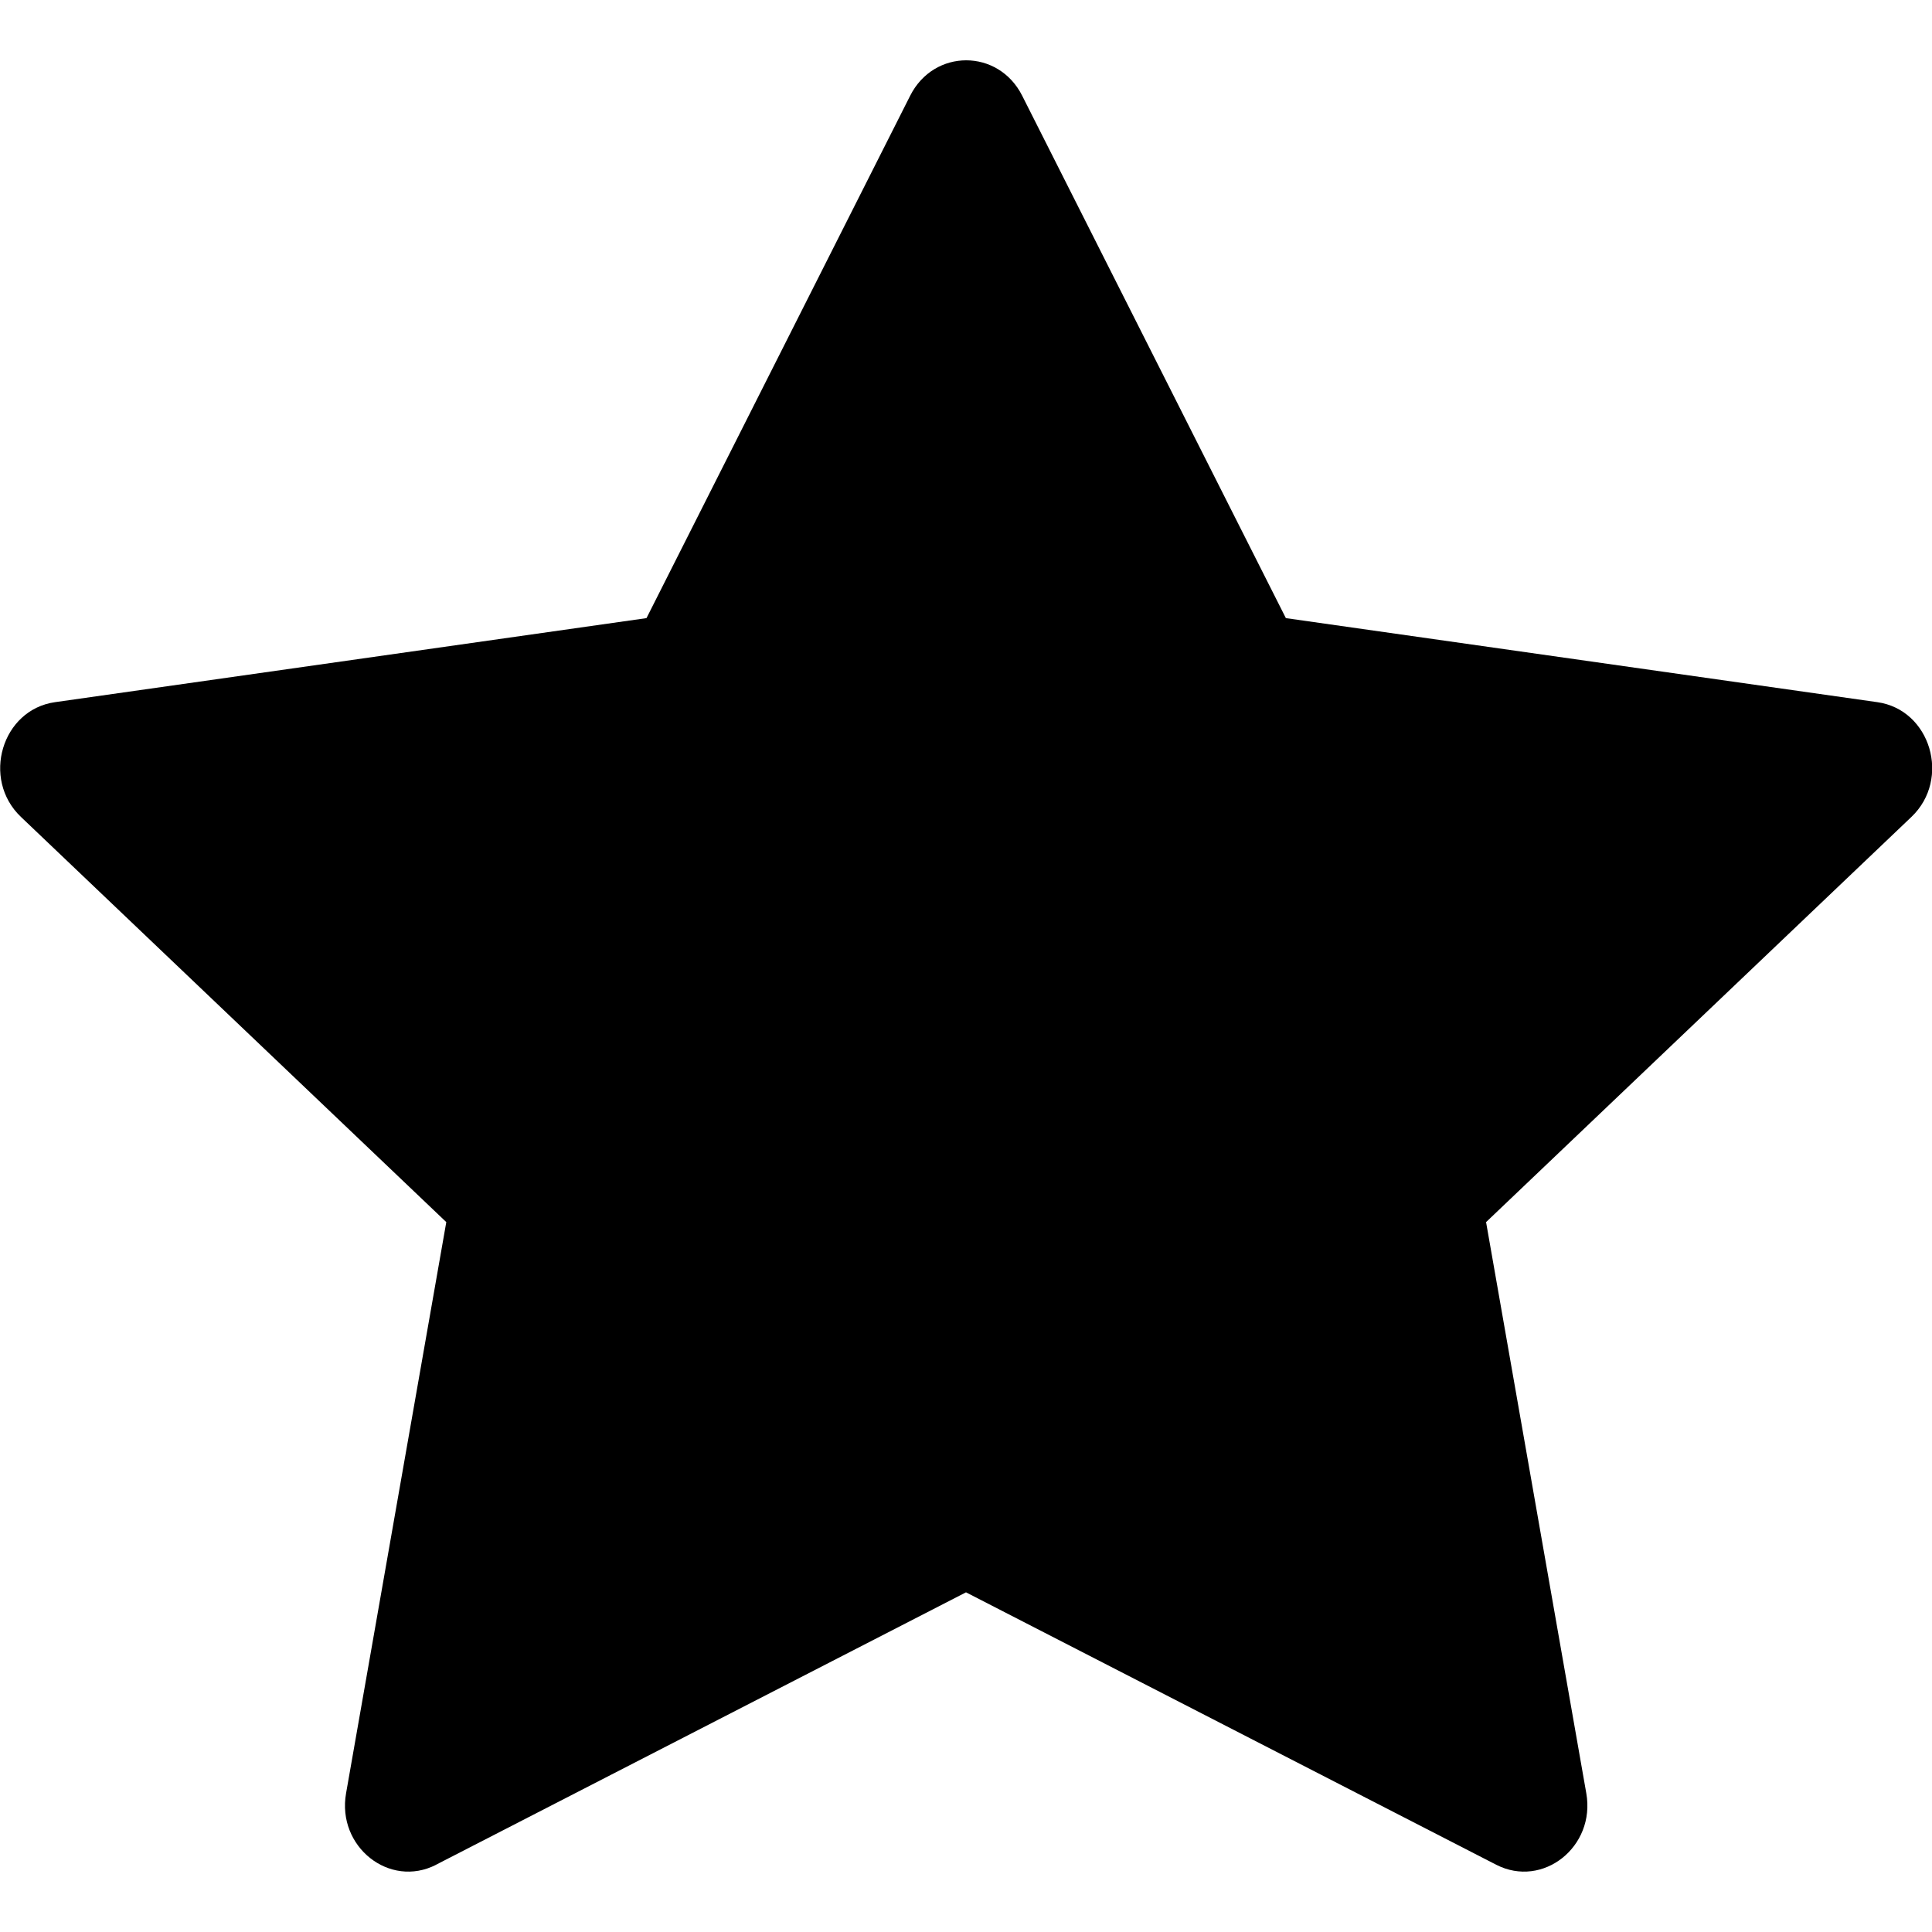
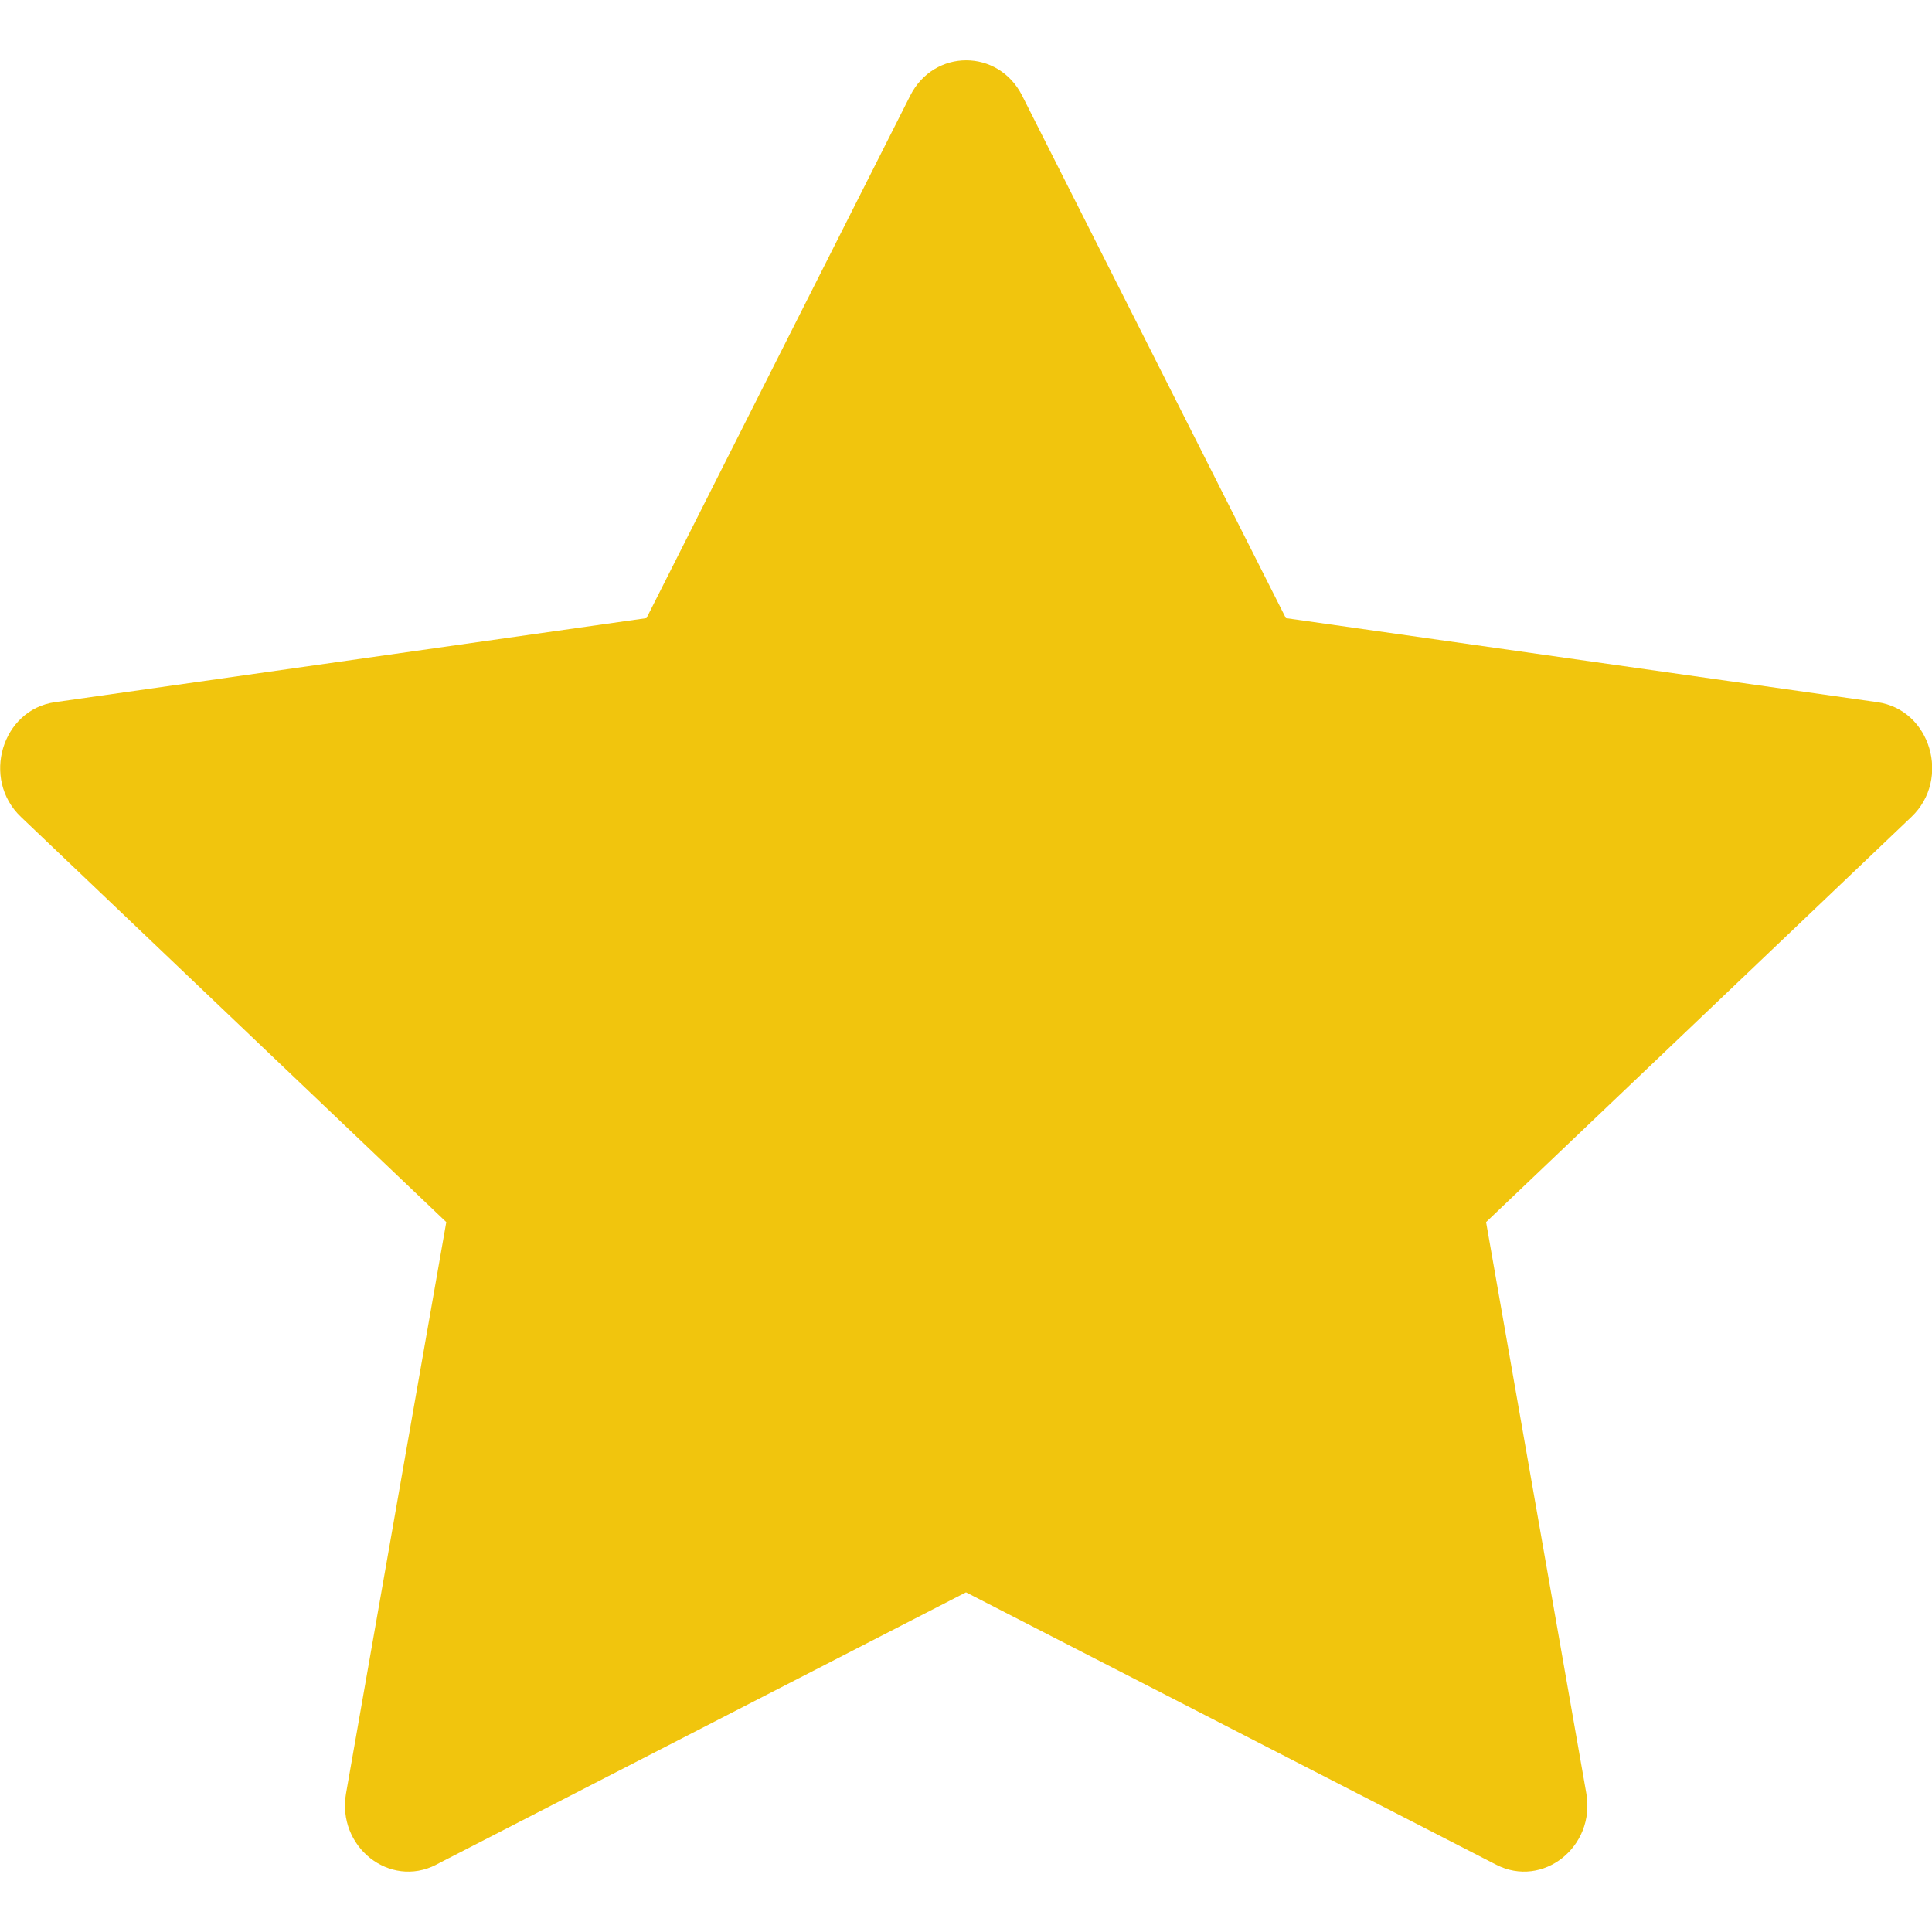
<svg xmlns="http://www.w3.org/2000/svg" width="16" height="16" fill="currentColor" class="bi bi-star-fill" viewBox="0 0 16 16">
-   <path d="M3.612 15.443c-.386.198-.824-.149-.746-.592l.83-4.73L.173 6.765c-.329-.314-.158-.888.283-.95l4.898-.696L7.538.792c.197-.39.73-.39.927 0l2.184 4.327 4.898.696c.441.062.612.636.283.95l-3.523 3.356.83 4.73c.078.443-.36.79-.746.592L8 13.187l-4.389 2.256z" />
+   <style>
+     .fill-turquoise { fill: #00BD9C; }
+     .fill-emerald { fill: #52D88B; }
+     .fill-peter-river { fill: #2C96DF; }
+     .fill-amethyst { fill: #9C56B8; }
+     .fill-wet-asphalt { fill:#34495E; }
+     .fill-green-sea { fill: #189F86; }
+     .fill-nephritis { fill: #28AE61; }
+     .fill-belize-hole { fill: #2A80B9; }
+     .fill-wisteria { fill: #2A80B9; }
+     .fill-midnight-blue { fill: #2D3E50; }
+     .fill-sunflower { fill: #F1C50D; }
+     .fill-carrot { fill: #E77E22; }
+     .fill-alizarin { fill: #E74D3D; }
+     .fill-clouds { fill: #ECF0F1; }
+     .fill-concrete { fill: #95A5A5; }
+   </style>
+   <path d="M3.612 15.443c-.386.198-.824-.149-.746-.592l.83-4.73L.173 6.765c-.329-.314-.158-.888.283-.95l4.898-.696L7.538.792c.197-.39.73-.39.927 0l2.184 4.327 4.898.696c.441.062.612.636.283.95l-3.523 3.356.83 4.73c.078.443-.36.79-.746.592L8 13.187l-4.389 2.256z" class="fill-sunflower" />
</svg>
